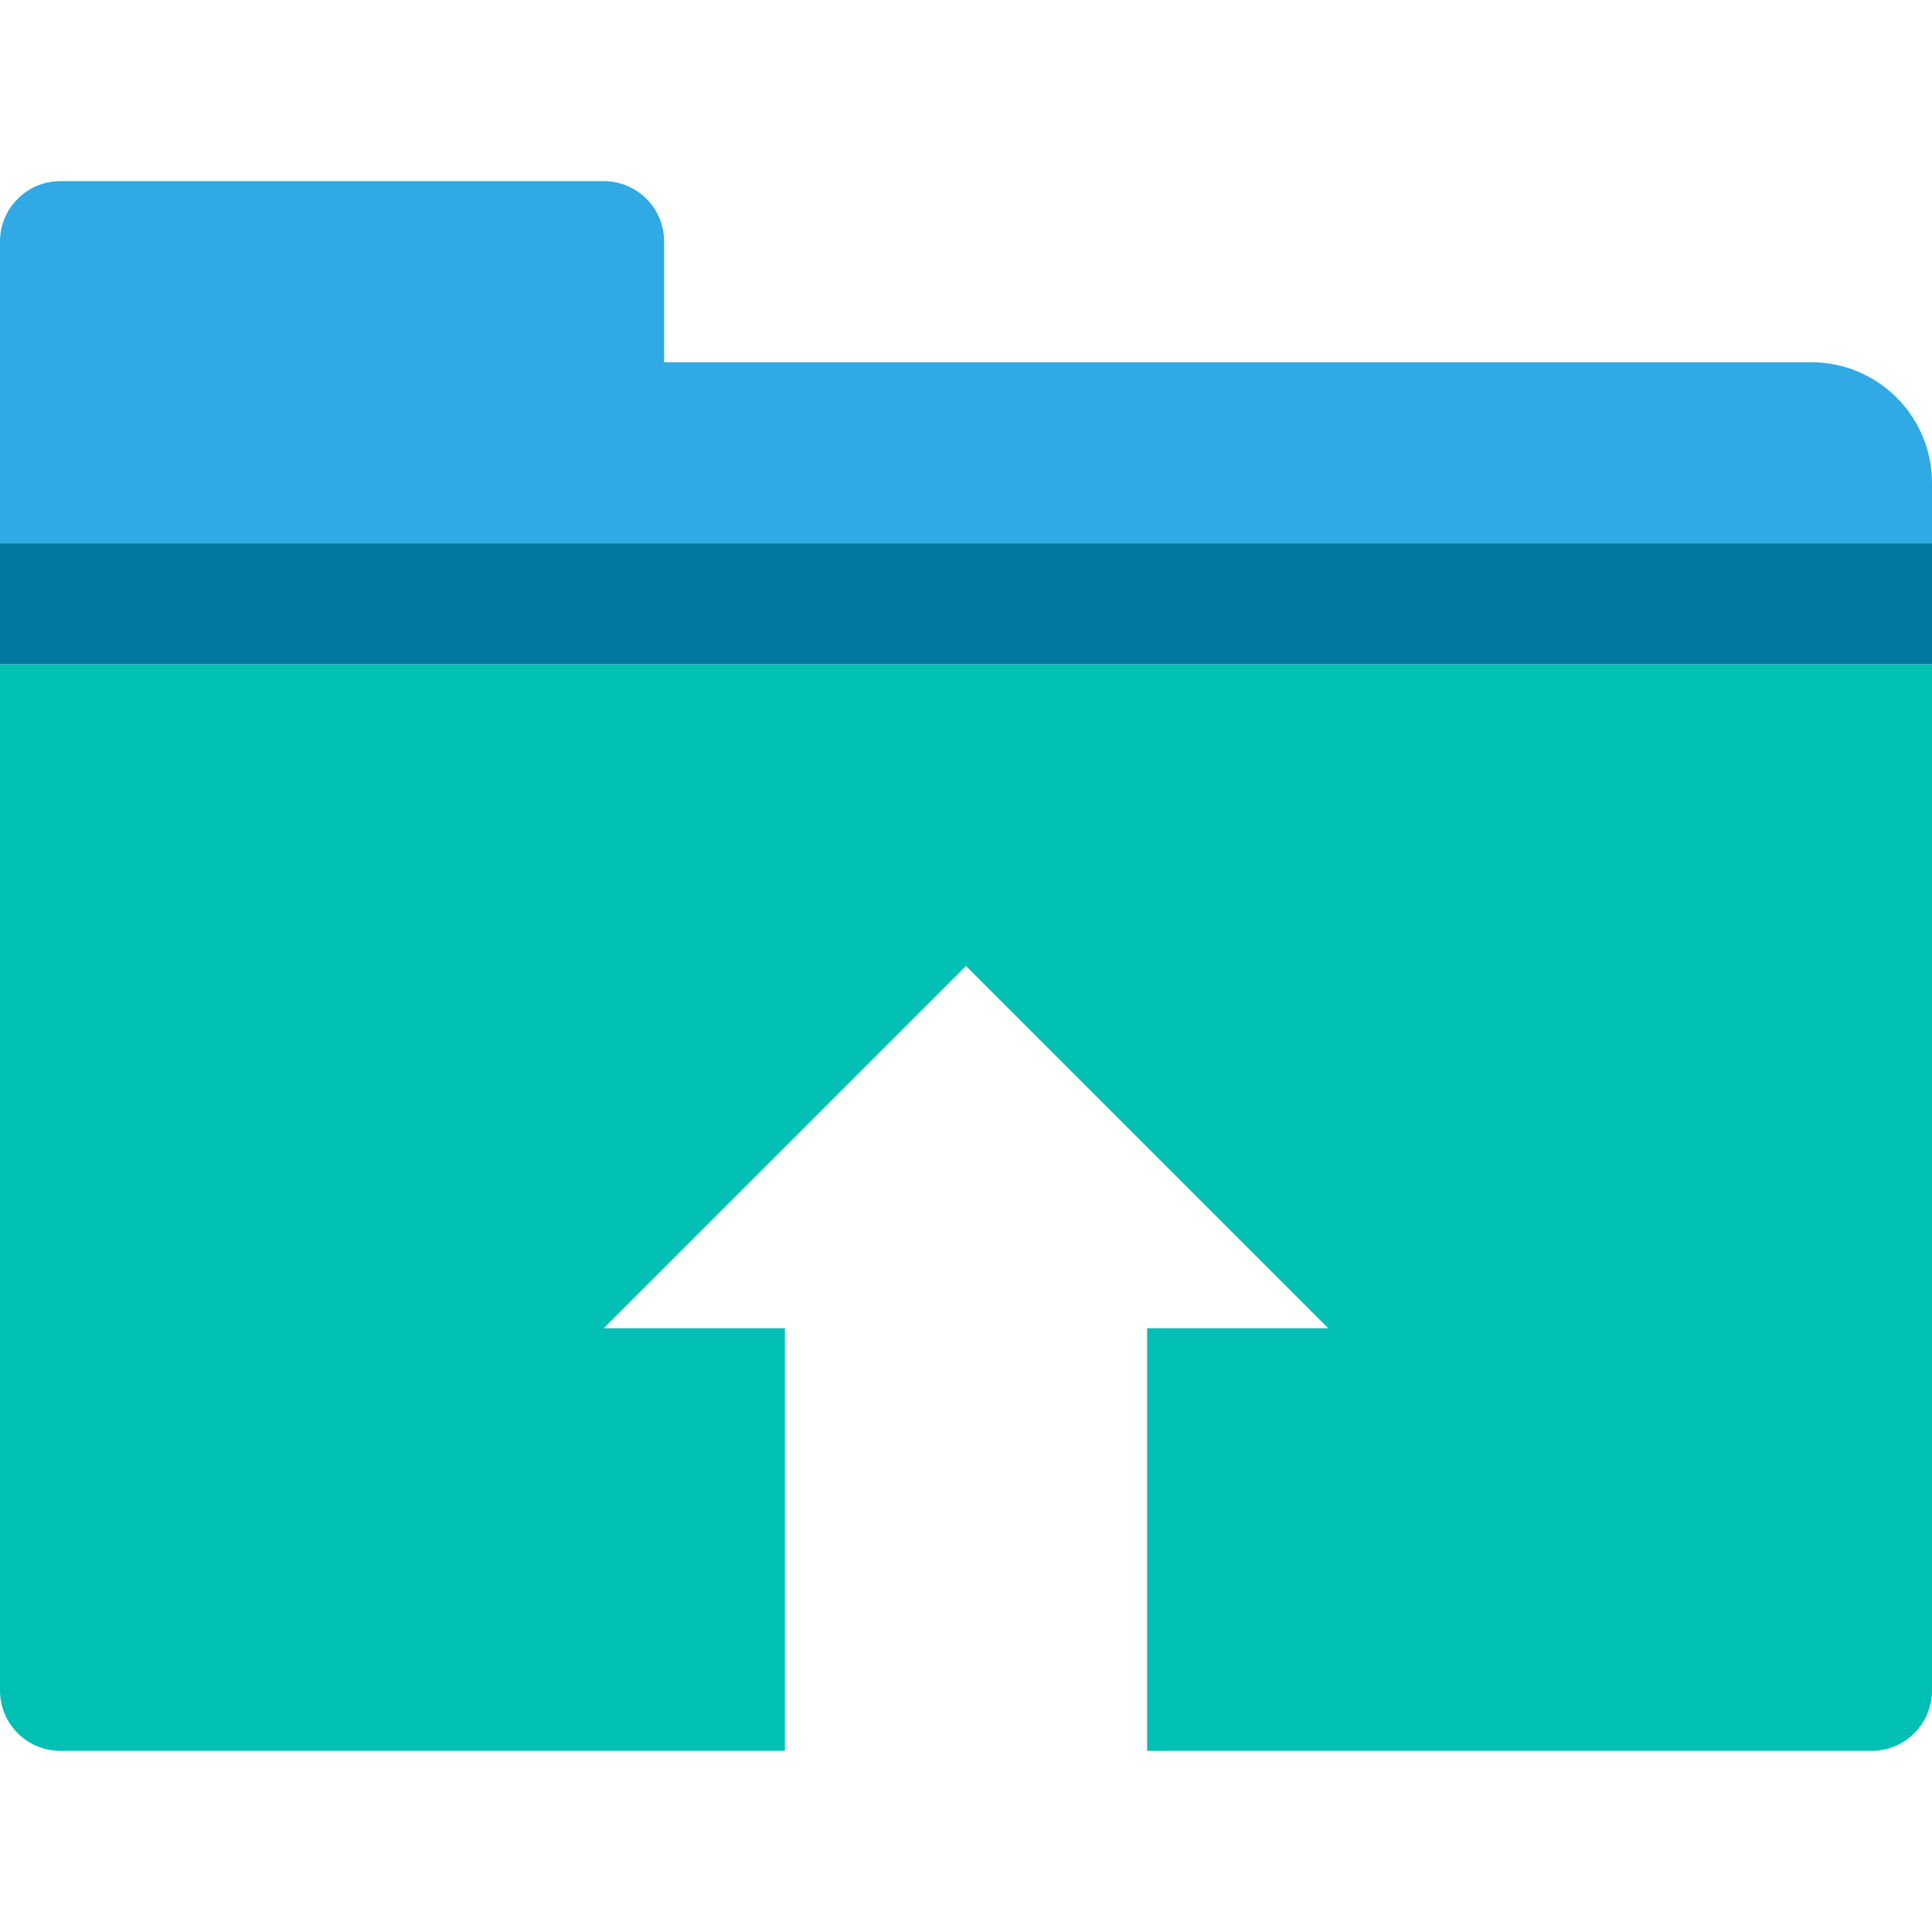
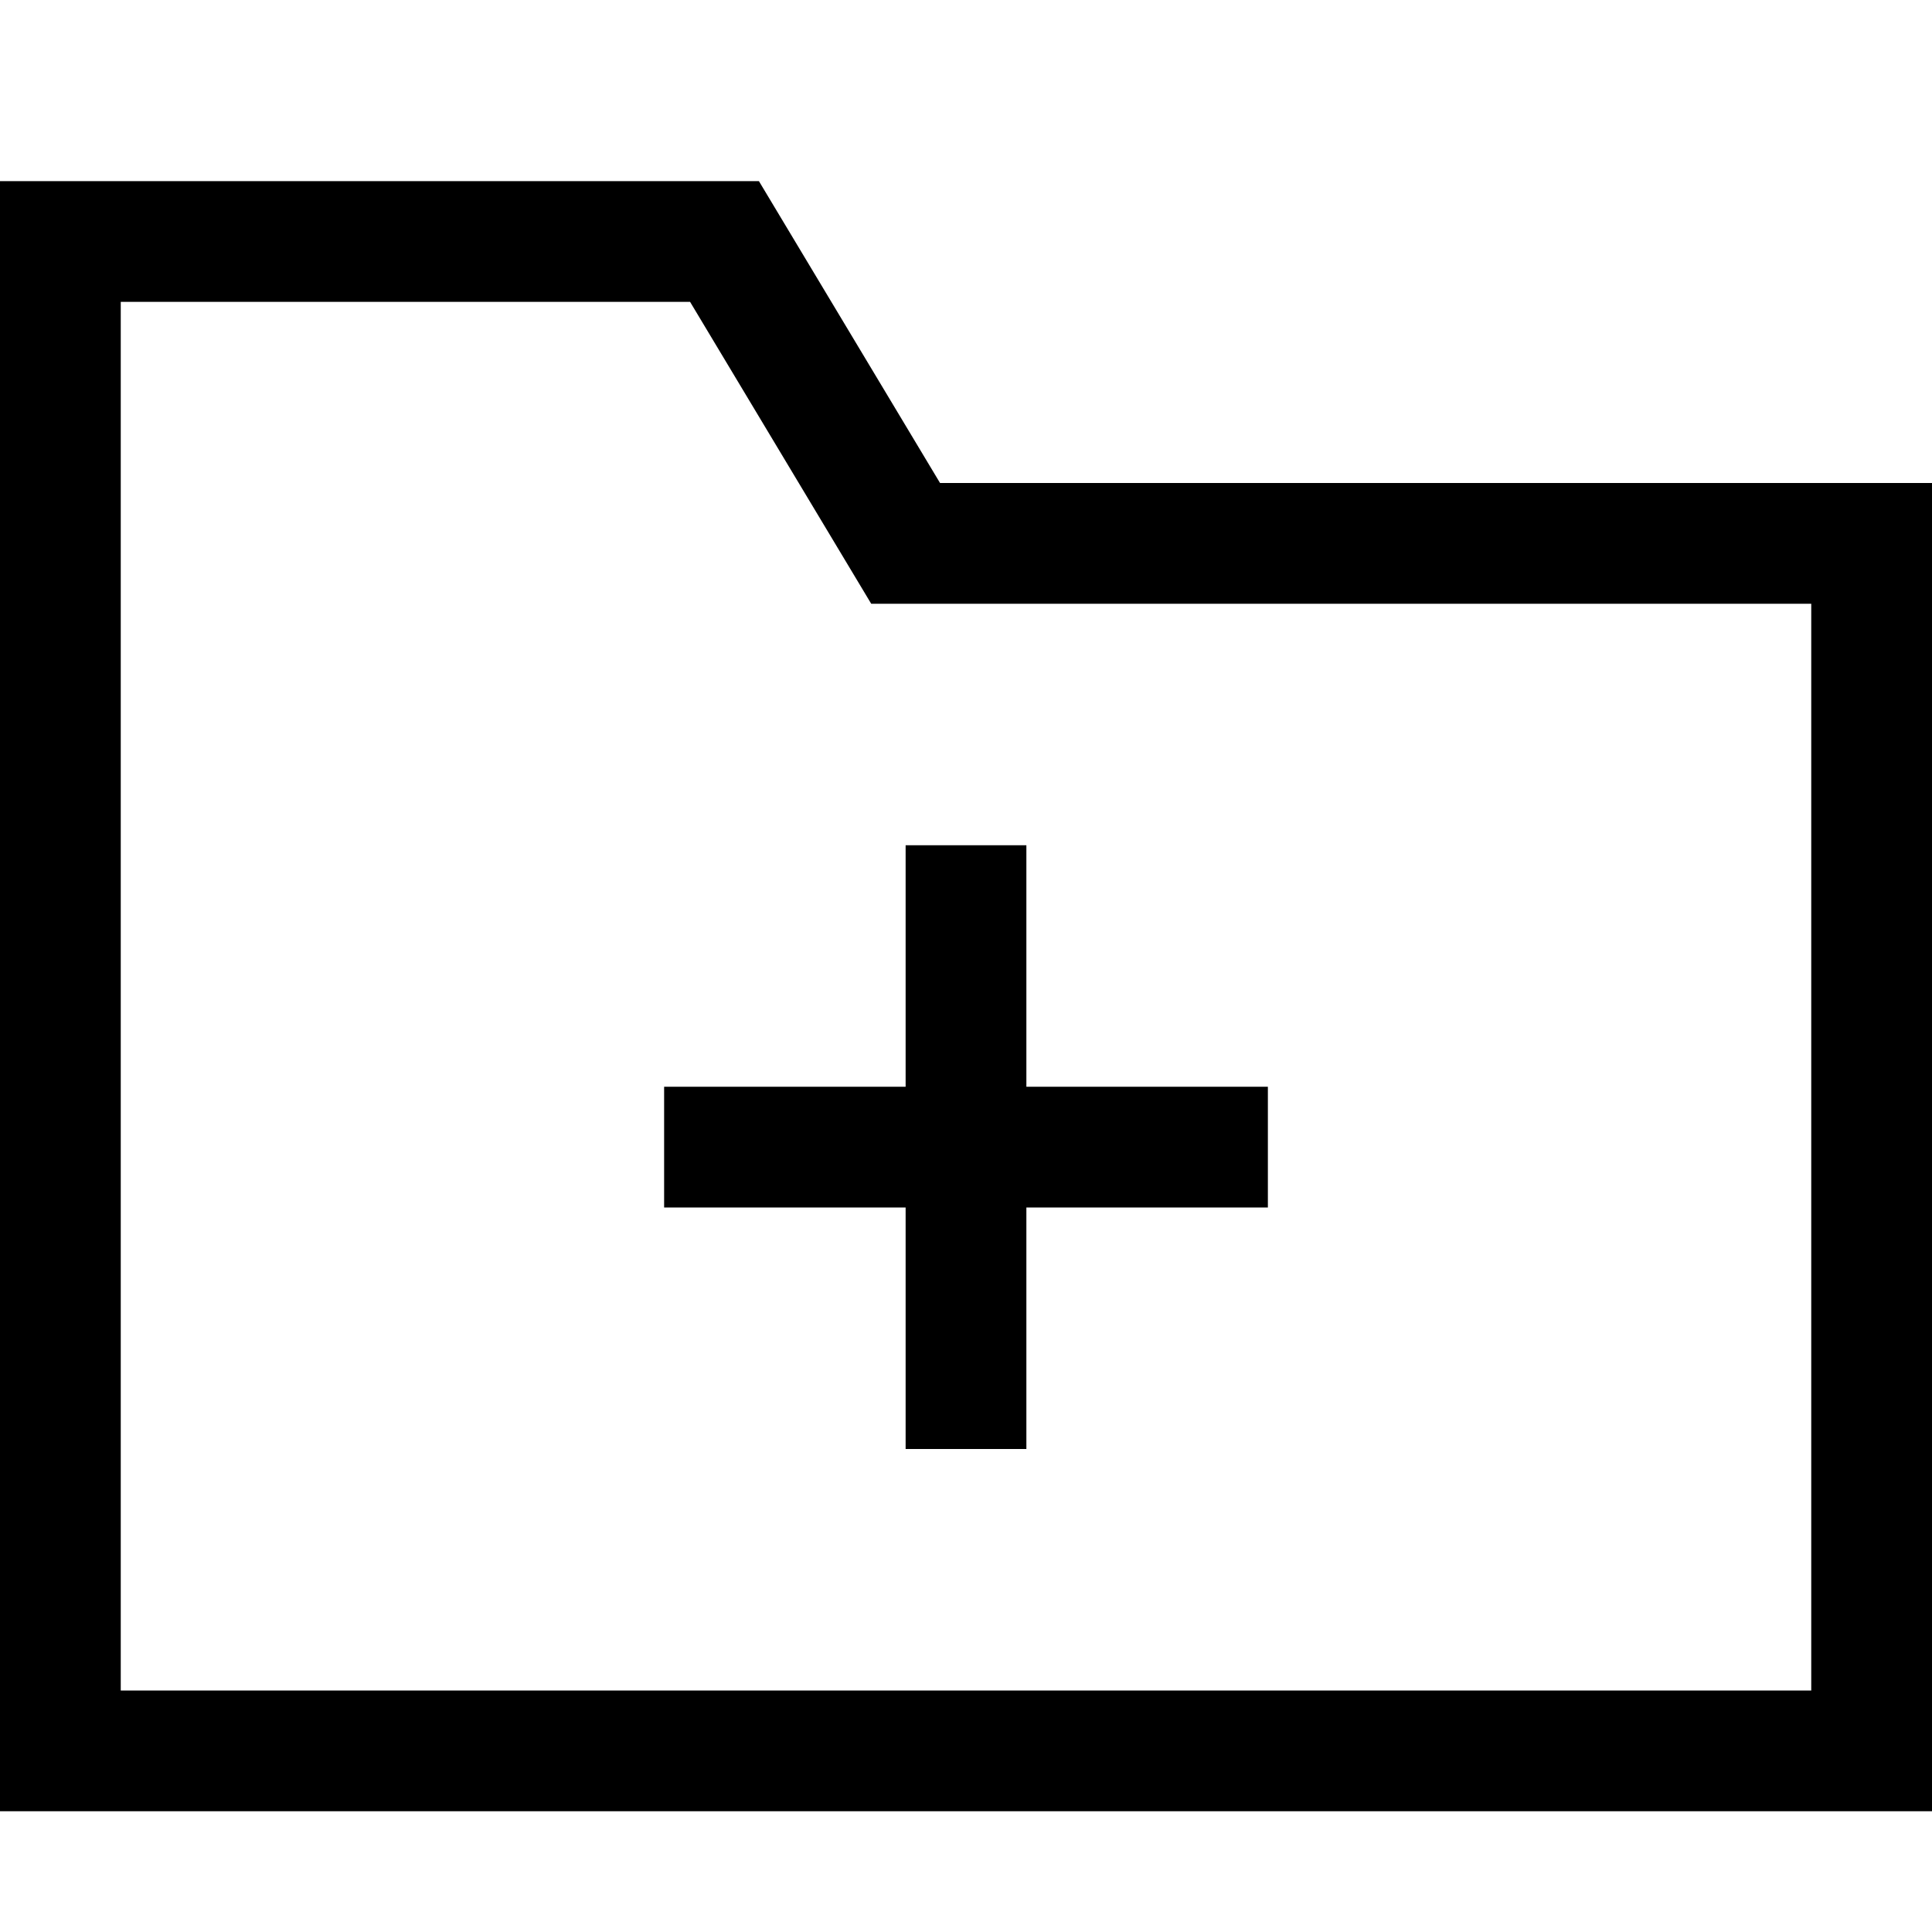
<svg xmlns="http://www.w3.org/2000/svg" width="32" height="32" viewBox="0 0 32 32">
-   <g fill="none" fill-rule="evenodd">
-     <path fill="#30A9E5" d="M1,3 L10,3 L10,3 C10.552,3 11,3.448 11,4 L11,9 L0,9 L0,4 L0,4 C-6.76353751e-17,3.448 0.448,3 1,3 Z" />
-     <path fill="#30A9E5" d="M0,6 L30,6 L30,6 C31.105,6 32,6.895 32,8 L32,9 L0,9 L0,6 Z" />
-     <path fill="#00BFB3" d="M19,22 L22,22 L16,16 L10,22 L13,22 L13,29 L19,29 L19,22 Z M0,11 L32,11 L32,28 C32,28.552 31.552,29 31,29 L1,29 C0.448,29 6.76353751e-17,28.552 0,28 L0,11 Z" />
-     <rect width="32" height="2" y="9" fill="#0078A0" />
+   <g transform="translate(0 3)">
+     <path d="M32,27 L0,27 L0,0 L12.57,0 L15.57,5 L32,5 L32,27 Z M2,25 L30,25 L30,7 L14.43,7 L11.43,2 L2,2 L2,25 Z" />
+     <polygon class="euiIcon__fillSecondary" points="21 15 17 15 17 11 15 11 15 15 11 15 11 17 15 17 15 21 17 21 17 17 21 17" />
  </g>
</svg>
